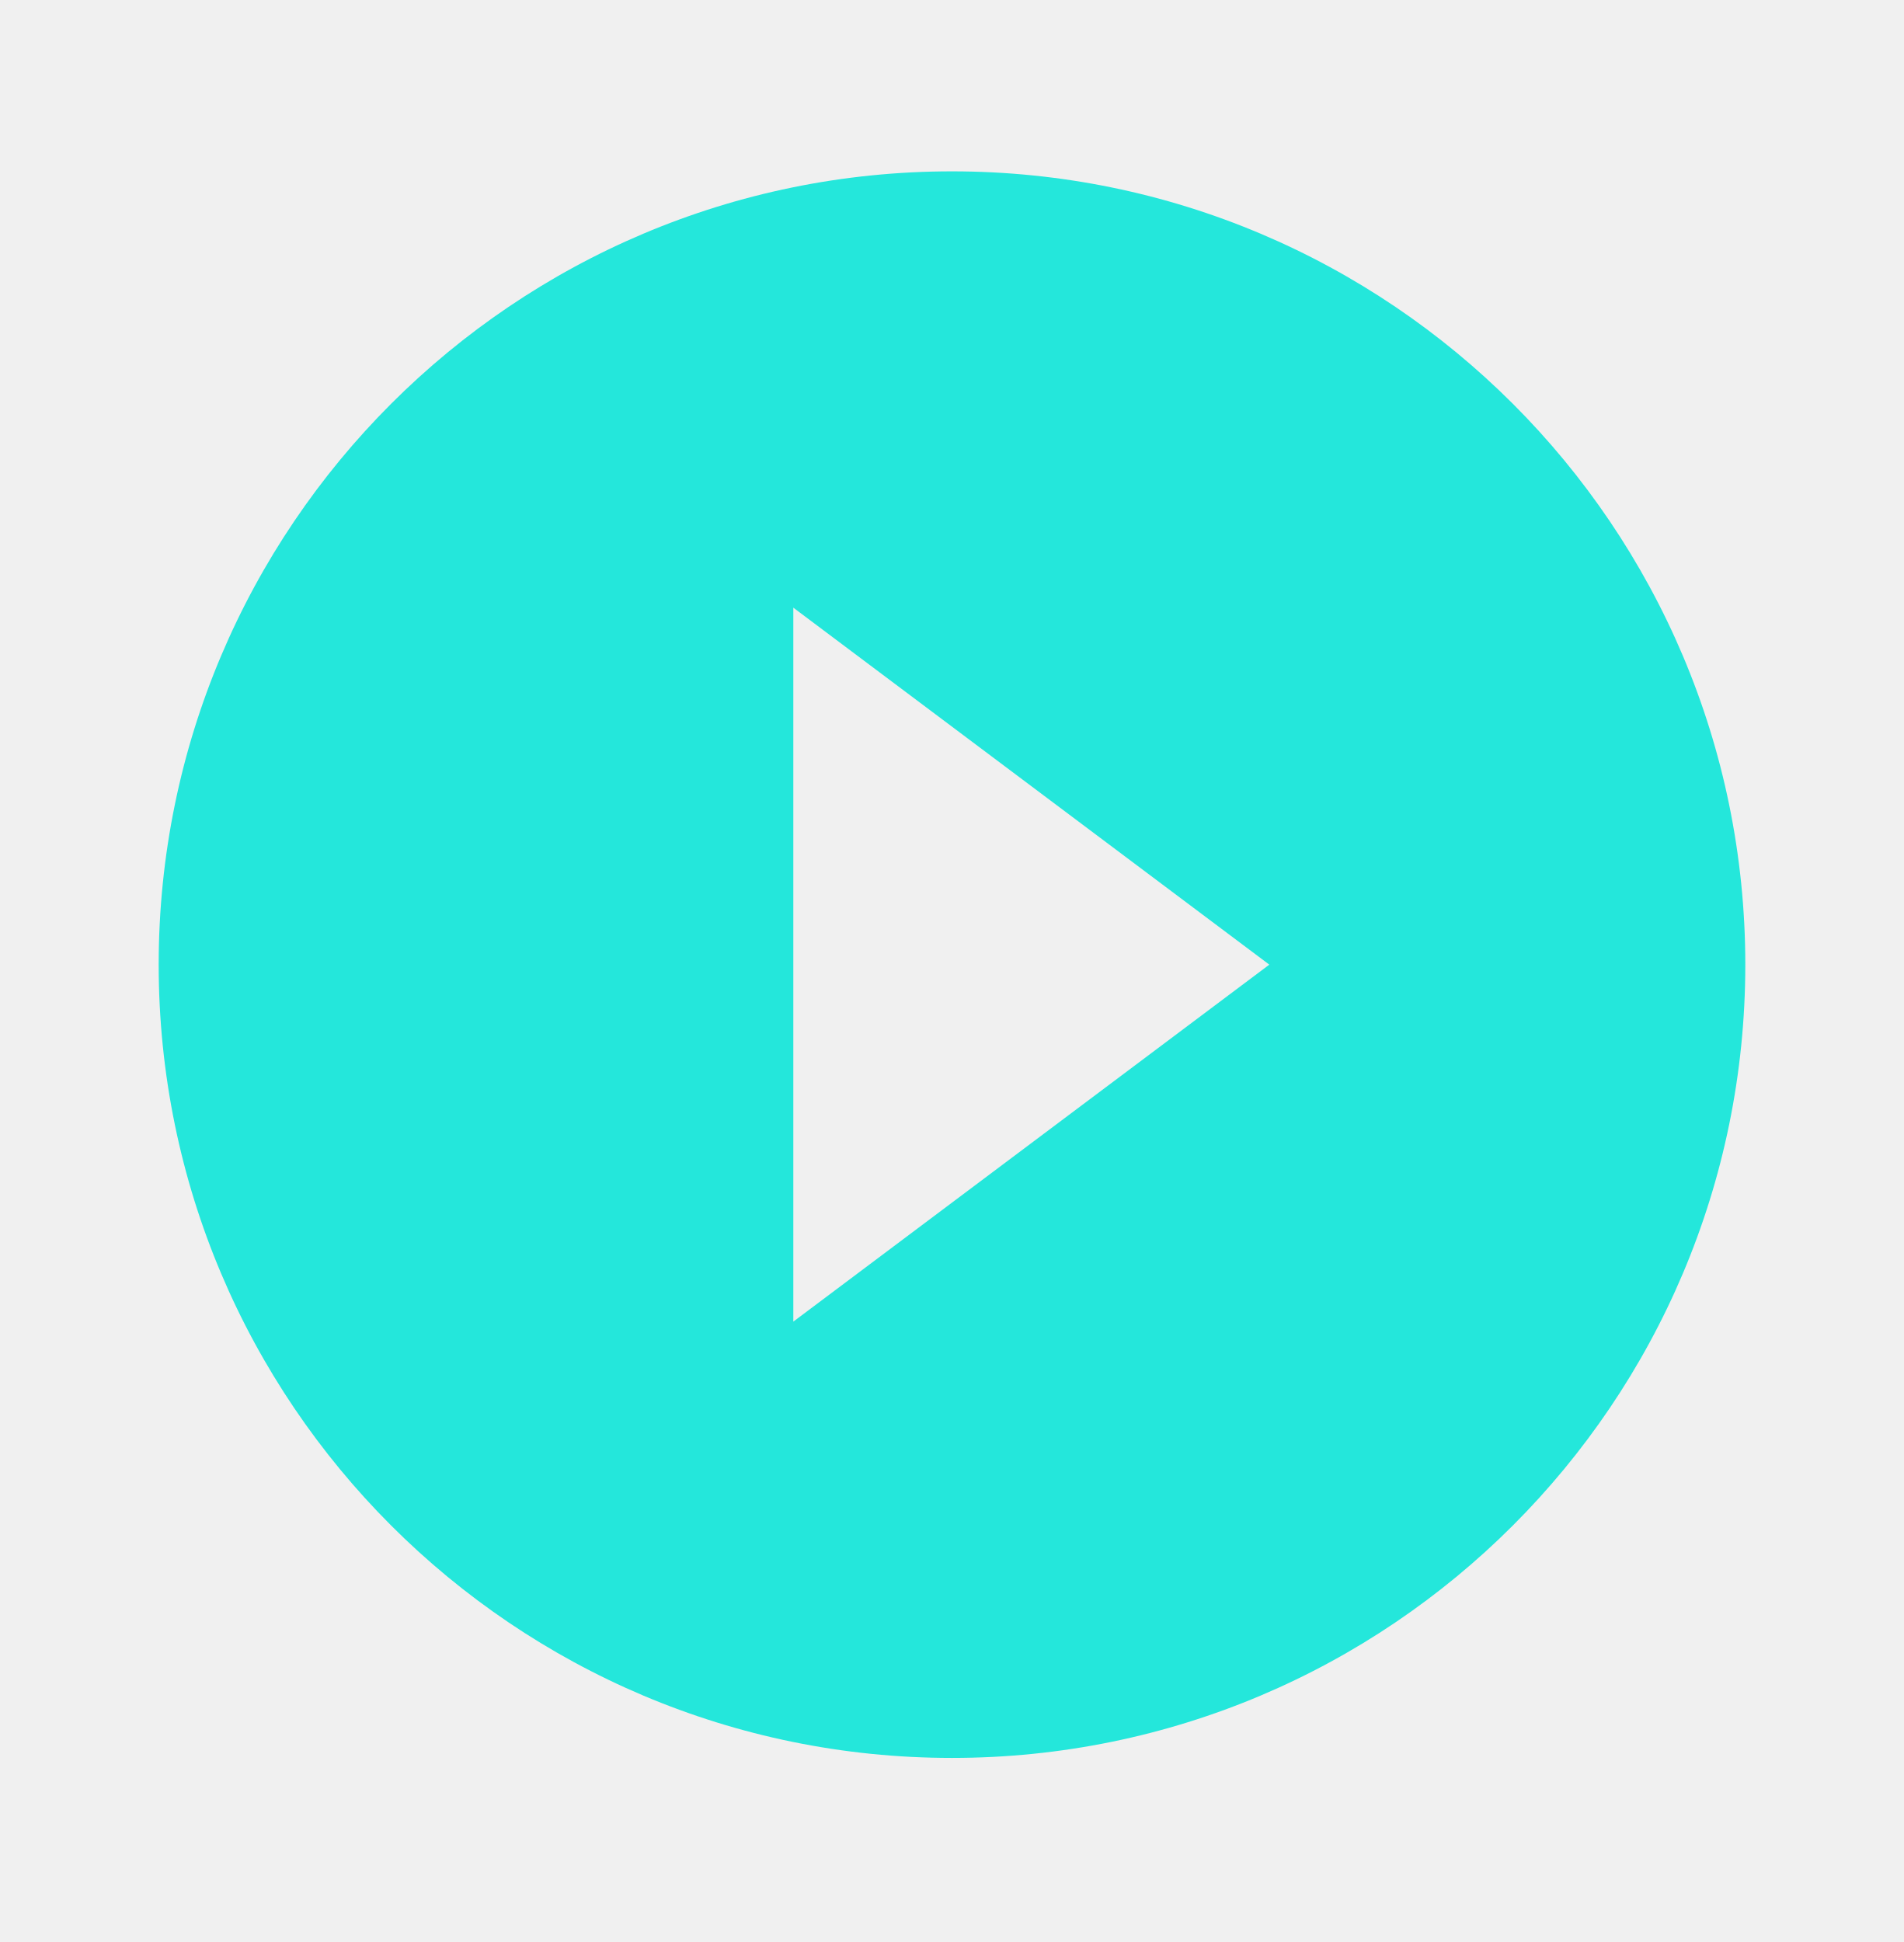
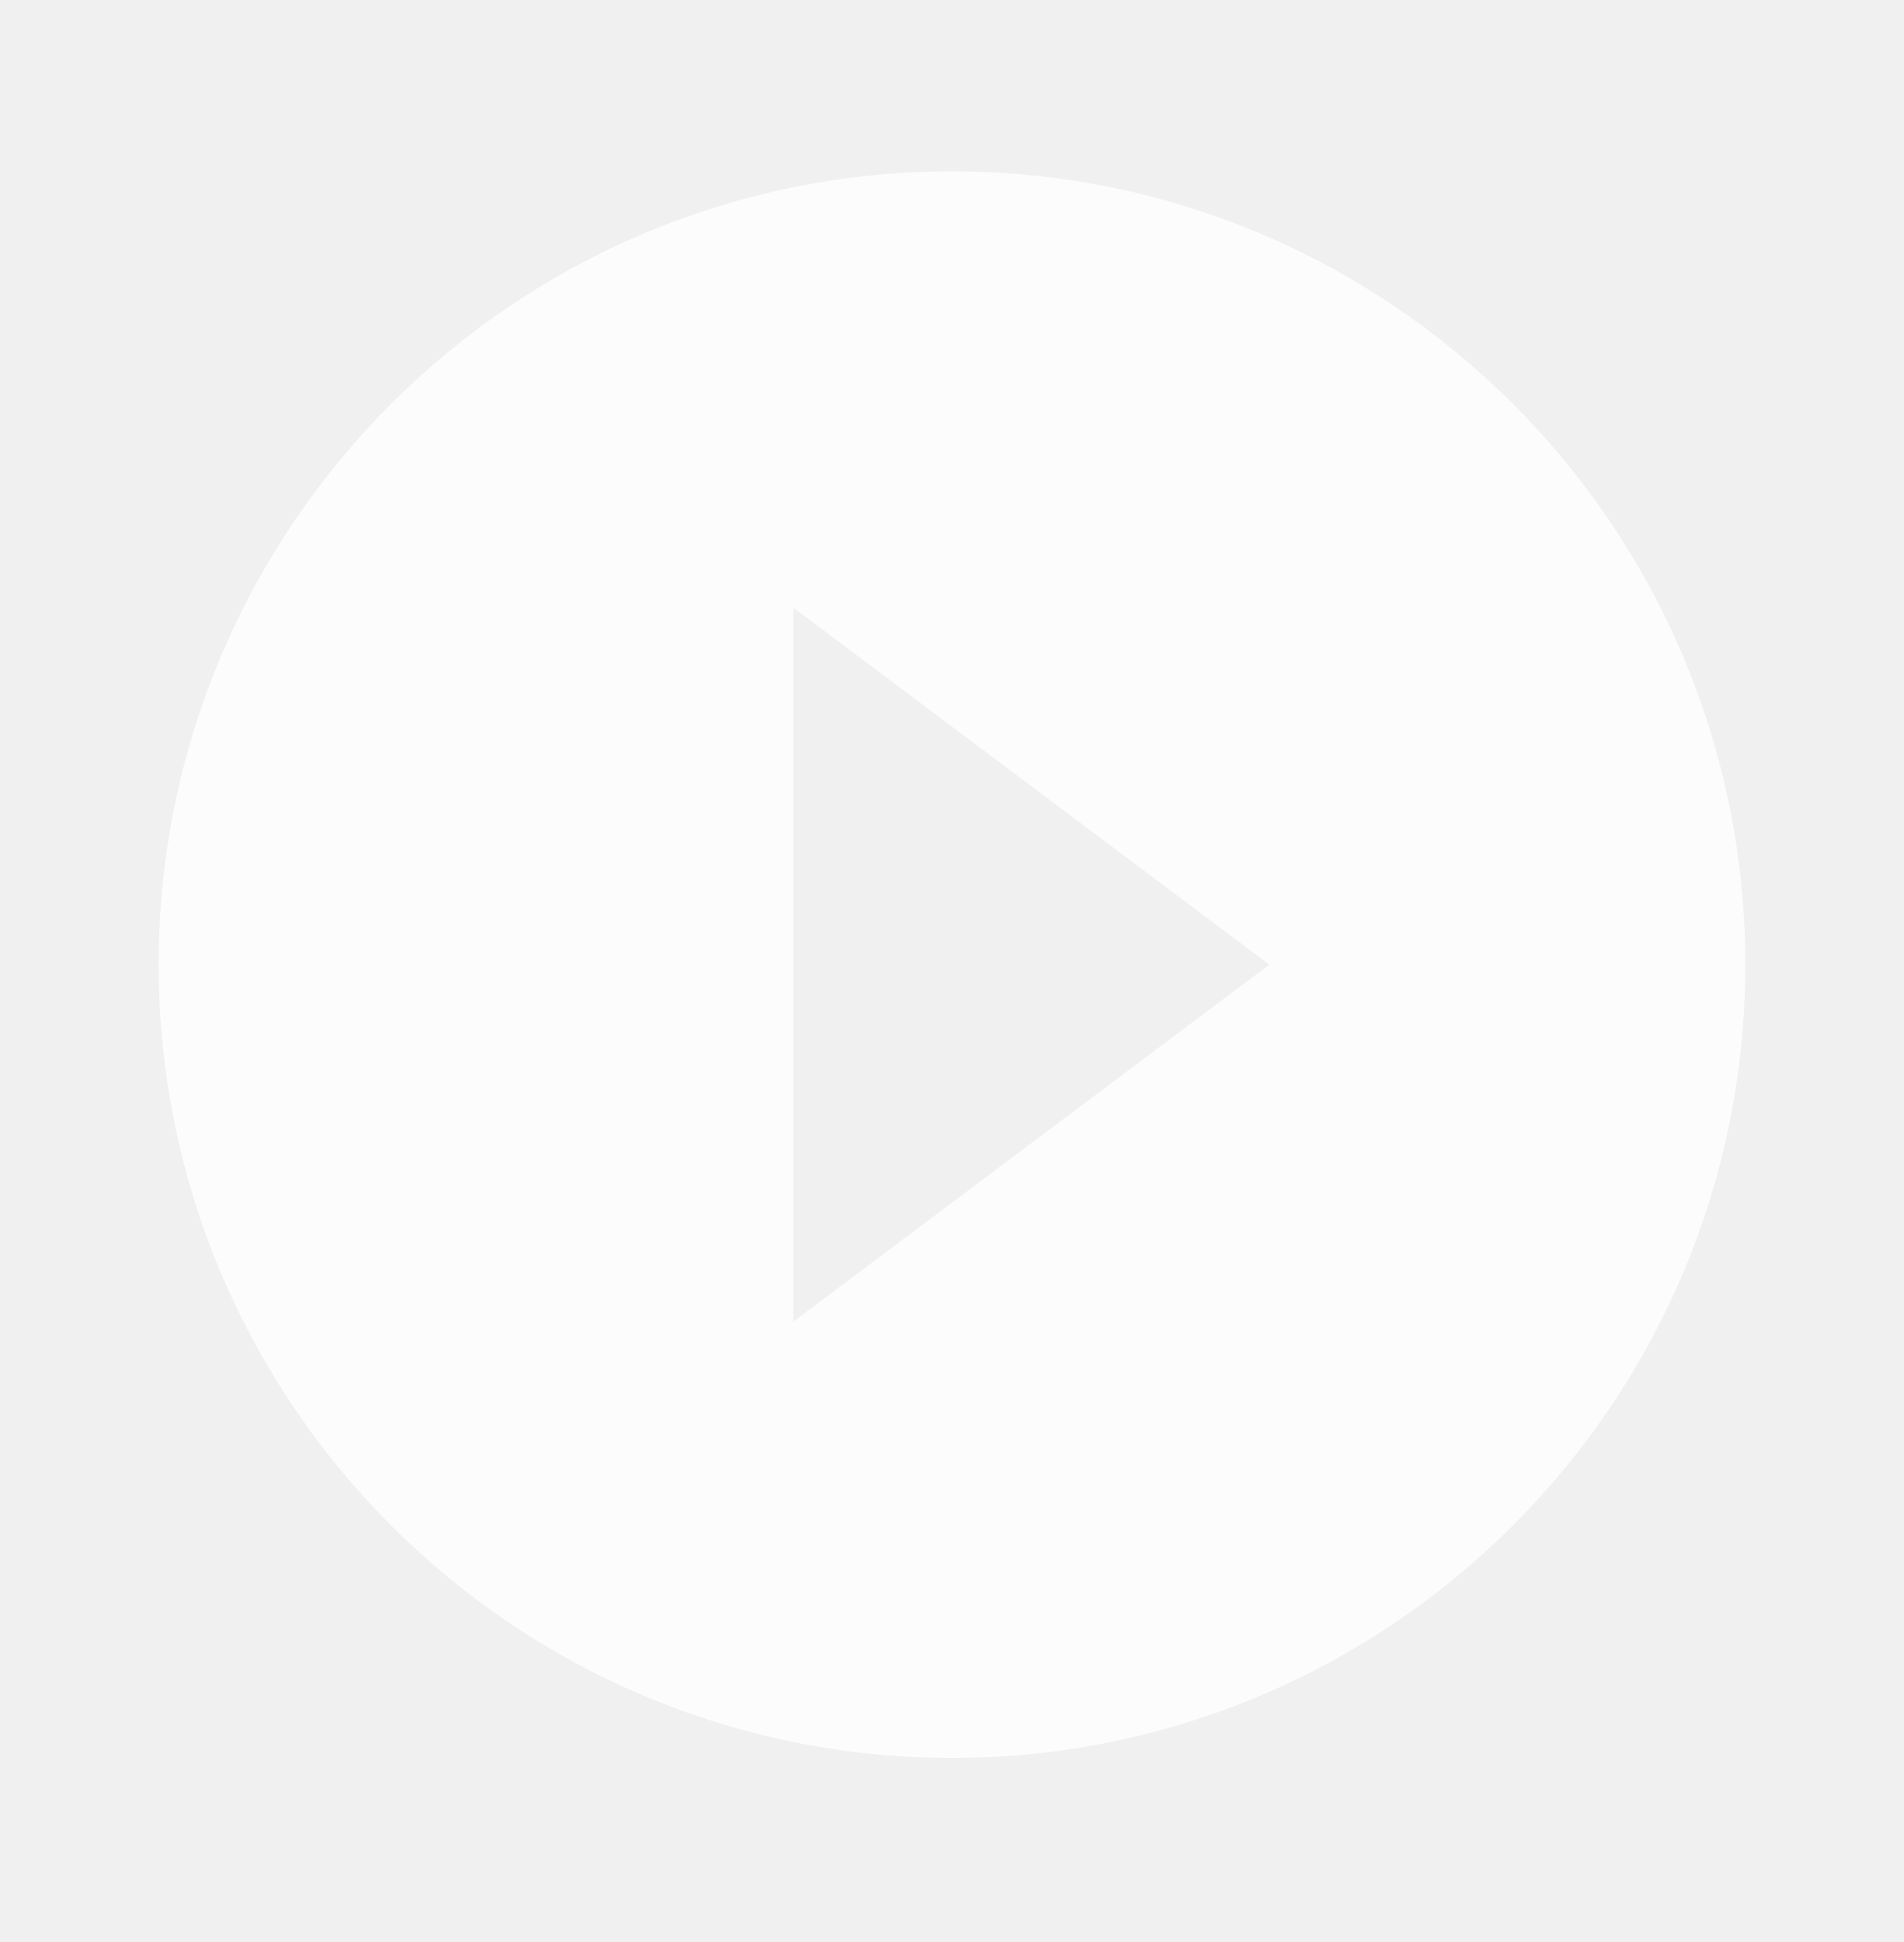
<svg xmlns="http://www.w3.org/2000/svg" width="50" height="51" viewBox="0 0 50 51" fill="none">
-   <path fill-rule="evenodd" clip-rule="evenodd" d="M4.167 25.333C4.167 13.833 13.5 4.5 25 4.5C36.5 4.5 45.833 13.833 45.833 25.333C45.833 36.833 36.5 46.166 25 46.166C13.5 46.166 4.167 36.833 4.167 25.333ZM33.333 25.333L20.833 15.958V34.708L33.333 25.333Z" fill="#24E7DB" />
+   <path fill-rule="evenodd" clip-rule="evenodd" d="M4.167 25.333C4.167 13.833 13.5 4.5 25 4.5C36.5 4.5 45.833 13.833 45.833 25.333C45.833 36.833 36.5 46.166 25 46.166C13.5 46.166 4.167 36.833 4.167 25.333ZM33.333 25.333L20.833 15.958V34.708L33.333 25.333Z" fill="white" fill-opacity="0.8" />
</svg>
